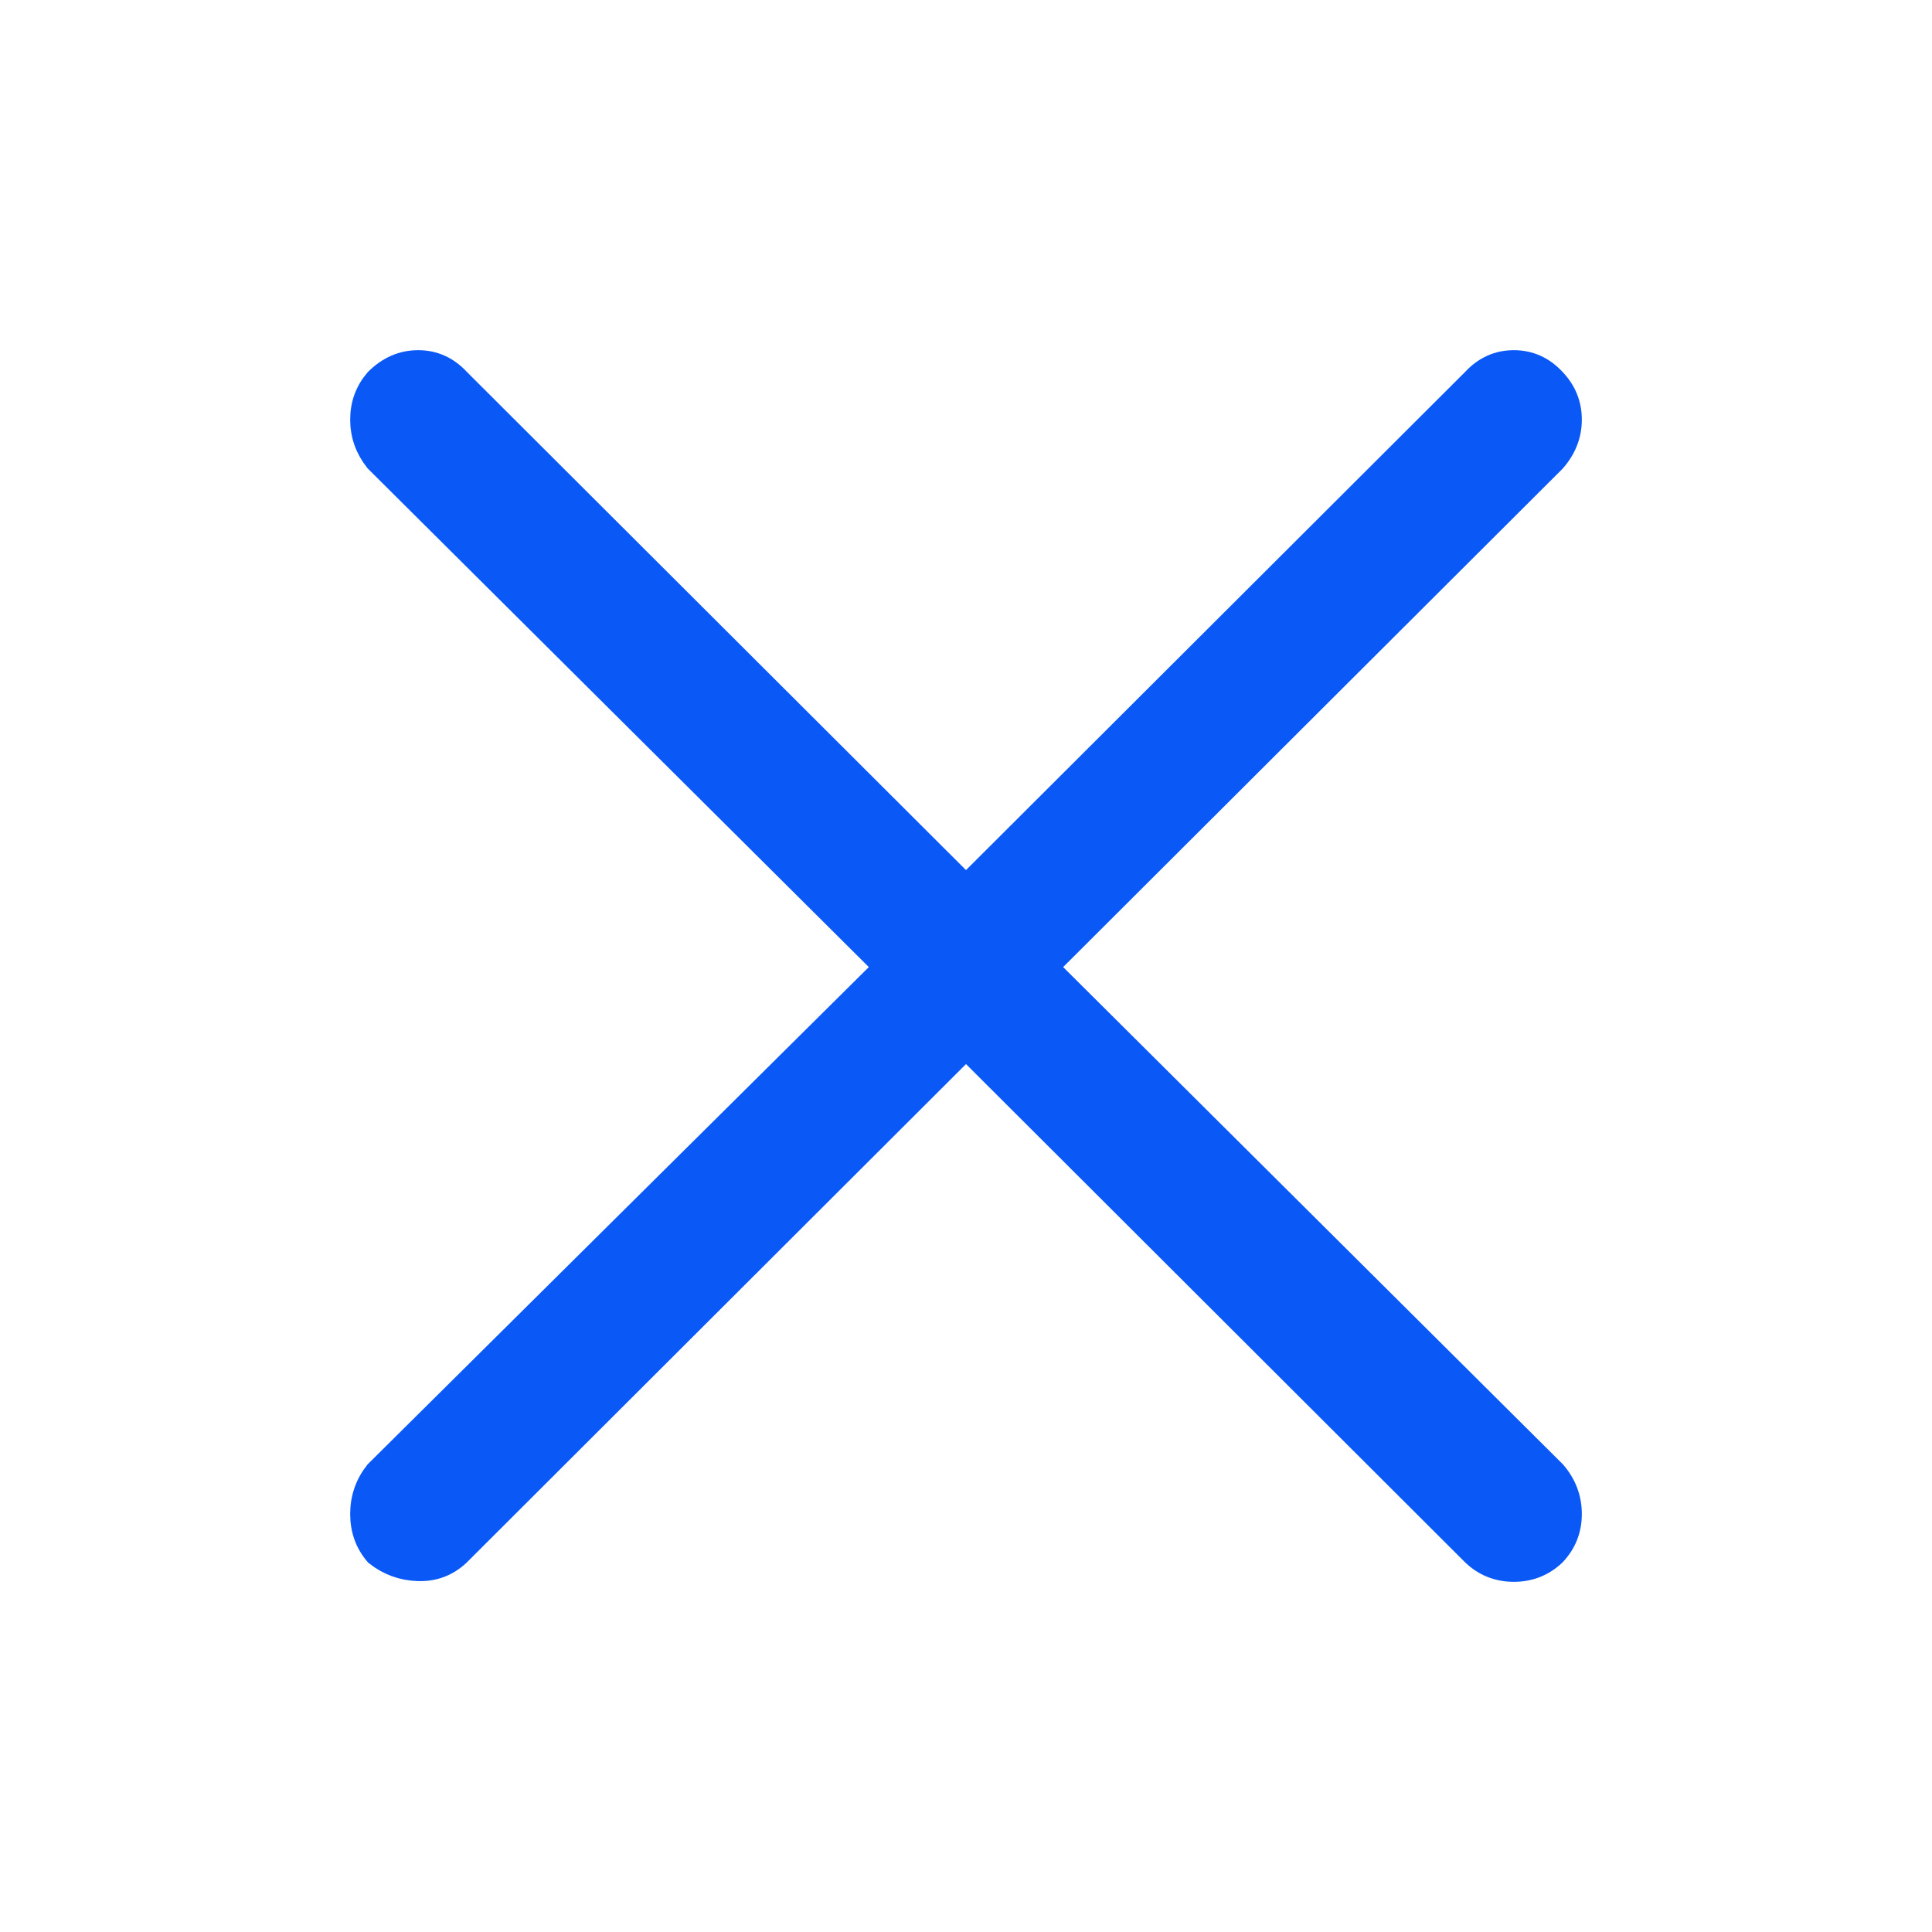
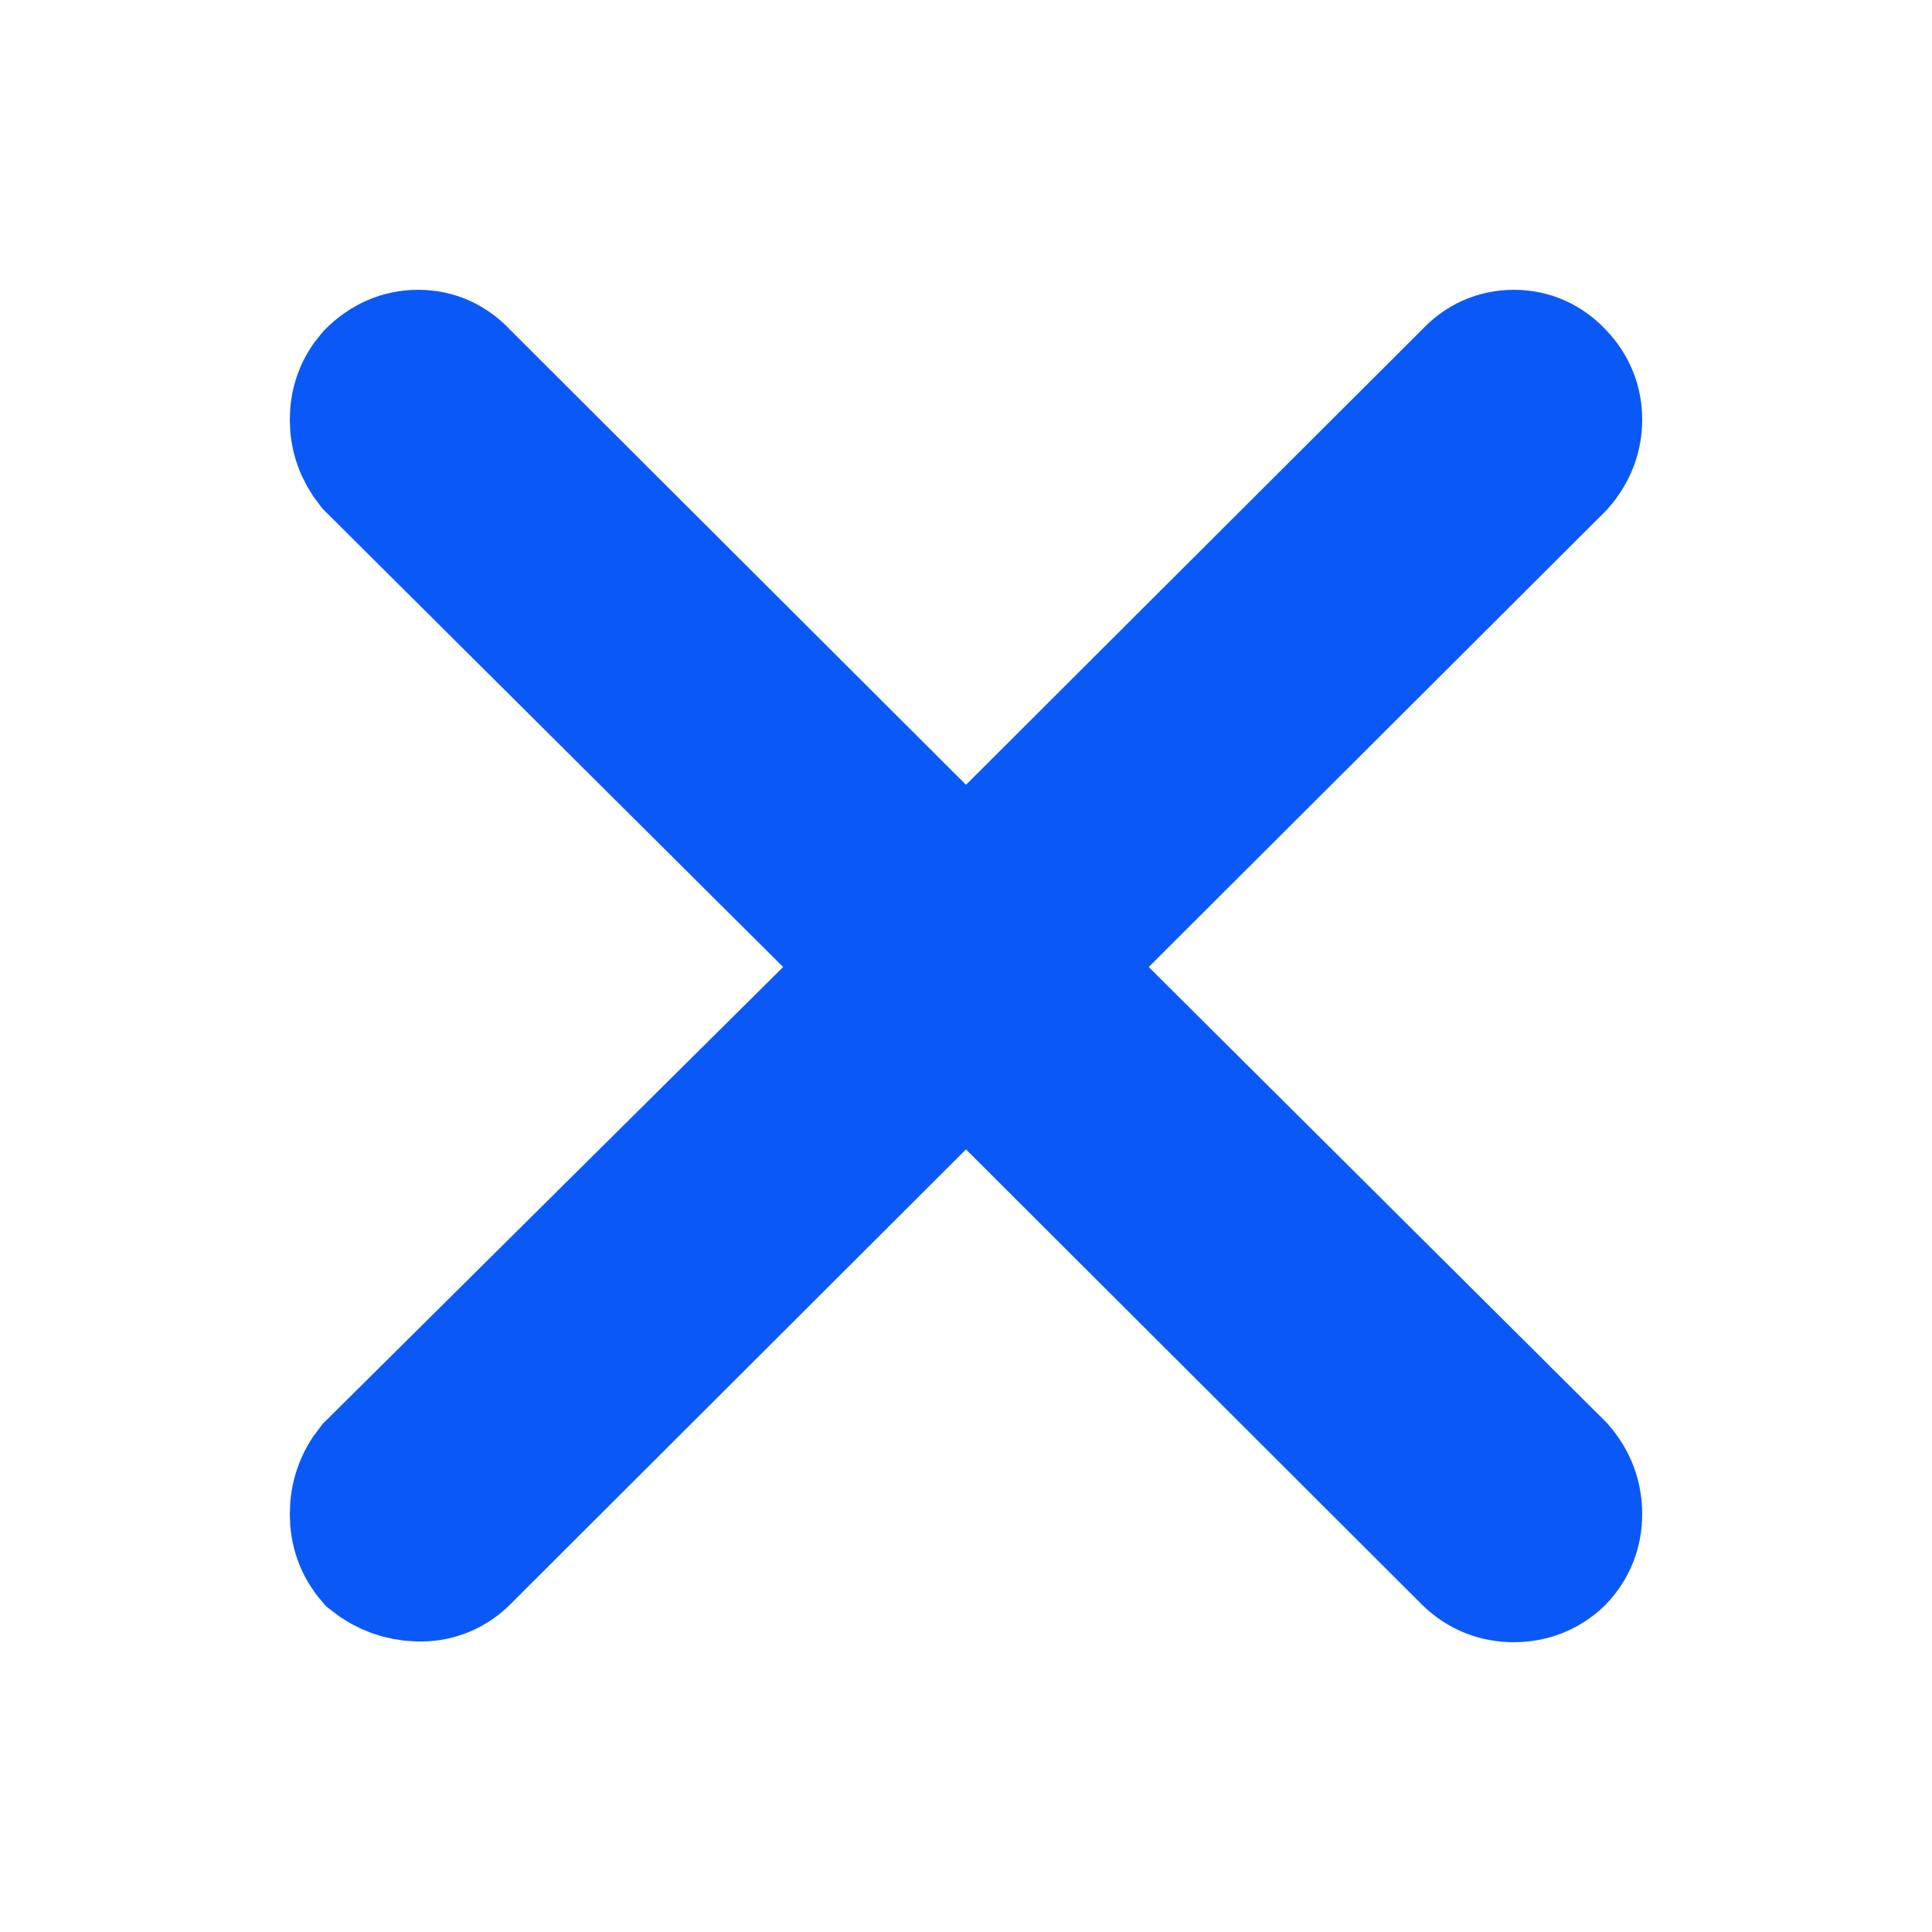
<svg xmlns="http://www.w3.org/2000/svg" viewBox="0 0 16 16" width="16" height="16" fill="none">
  <rect id="xmark" width="16" height="16" x="0" y="0" />
  <rect id="矩形 3660" width="16" height="16" x="0" y="0" opacity="0" fill="rgb(0,0,0)" />
  <g id="组合 30089">
    <path id="矢量 31" d="M12.869 3.812C12.956 3.712 13 3.6 13 3.475C13 3.35 12.956 3.242 12.869 3.15C12.777 3.05 12.666 3 12.537 3C12.408 3 12.297 3.05 12.205 3.15L8 7.347L3.795 3.15C3.703 3.05 3.592 3 3.463 3C3.334 3 3.219 3.05 3.119 3.15C3.04 3.242 3 3.35 3 3.475C3 3.6 3.04 3.712 3.119 3.812L7.337 8.009L3.119 12.194C3.04 12.294 3 12.409 3 12.538C3 12.667 3.04 12.777 3.119 12.869C3.219 12.948 3.334 12.99 3.463 12.994C3.592 12.998 3.703 12.956 3.795 12.869L8 8.671L12.205 12.869C12.297 12.956 12.408 13 12.537 13C12.666 13 12.777 12.956 12.869 12.869C12.956 12.777 13 12.667 13 12.538C13 12.409 12.956 12.294 12.869 12.194L8.663 8.009L12.869 3.812Z" fill="rgb(10,89,247)" fill-rule="nonzero" />
-     <path id="矢量 31" d="M13 3.475C13 3.35 12.956 3.242 12.869 3.15C12.777 3.05 12.666 3 12.537 3C12.408 3 12.297 3.05 12.205 3.15L8 7.347L3.795 3.15C3.703 3.05 3.592 3 3.463 3C3.334 3 3.219 3.05 3.119 3.15C3.04 3.242 3 3.35 3 3.475C3 3.6 3.04 3.712 3.119 3.812L7.337 8.009L3.119 12.194C3.04 12.294 3 12.409 3 12.538C3 12.667 3.04 12.777 3.119 12.869C3.219 12.948 3.334 12.99 3.463 12.994C3.592 12.998 3.703 12.956 3.795 12.869L8 8.671L12.205 12.869C12.297 12.956 12.408 13 12.537 13C12.666 13 12.777 12.956 12.869 12.869C12.956 12.777 13 12.667 13 12.538C13 12.409 12.956 12.294 12.869 12.194L8.663 8.009L12.869 3.812C12.956 3.712 13 3.6 13 3.475Z" fill-rule="nonzero" stroke="rgb(10,89,247)" stroke-width="0.2" />
+     <path id="矢量 31" d="M13 3.475C13 3.35 12.956 3.242 12.869 3.15C12.777 3.05 12.666 3 12.537 3C12.408 3 12.297 3.05 12.205 3.15L8 7.347L3.795 3.15C3.703 3.05 3.592 3 3.463 3C3.334 3 3.219 3.05 3.119 3.15C3.04 3.242 3 3.35 3 3.475C3 3.6 3.04 3.712 3.119 3.812L7.337 8.009L3.119 12.194C3.04 12.294 3 12.409 3 12.538C3 12.667 3.04 12.777 3.119 12.869C3.219 12.948 3.334 12.99 3.463 12.994C3.592 12.998 3.703 12.956 3.795 12.869L8 8.671L12.205 12.869C12.297 12.956 12.408 13 12.537 13C12.666 13 12.777 12.956 12.869 12.869C12.956 12.777 13 12.667 13 12.538C13 12.409 12.956 12.294 12.869 12.194L8.663 8.009L12.869 3.812C12.956 3.712 13 3.6 13 3.475Z" fill-rule="nonzero" stroke="rgb(10,89,247)" stroke-width="1.2" />
  </g>
</svg>
